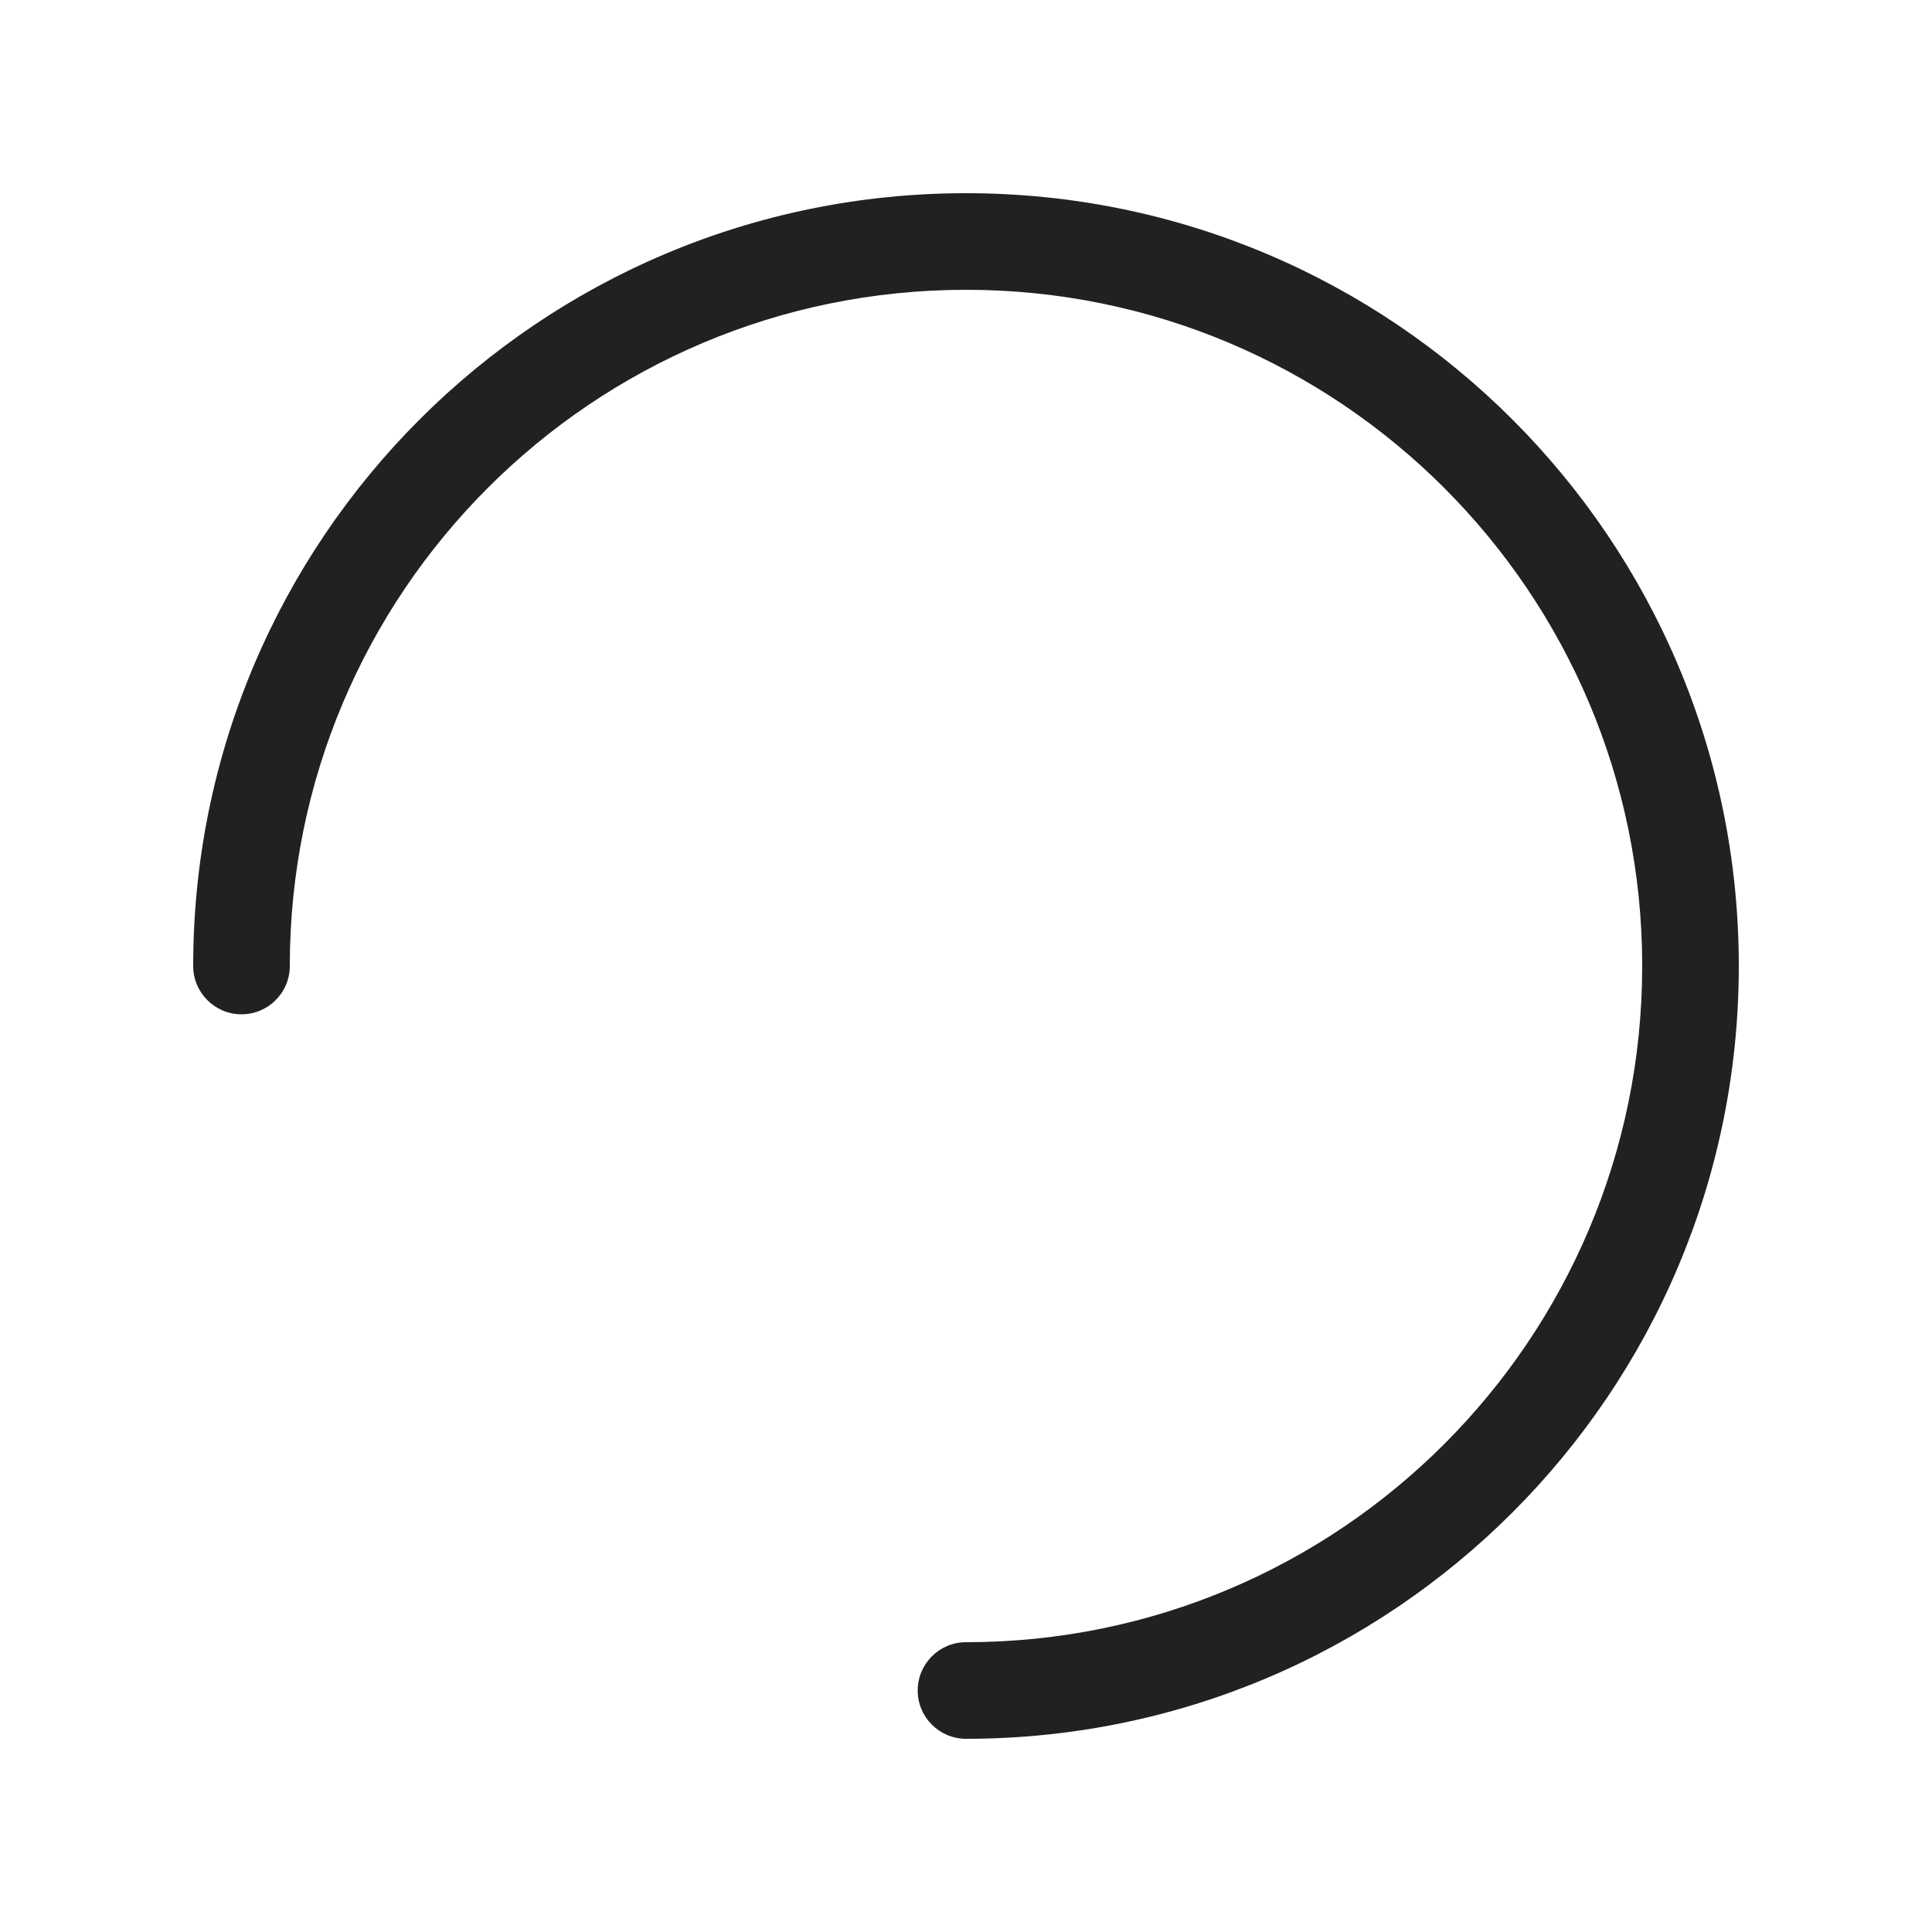
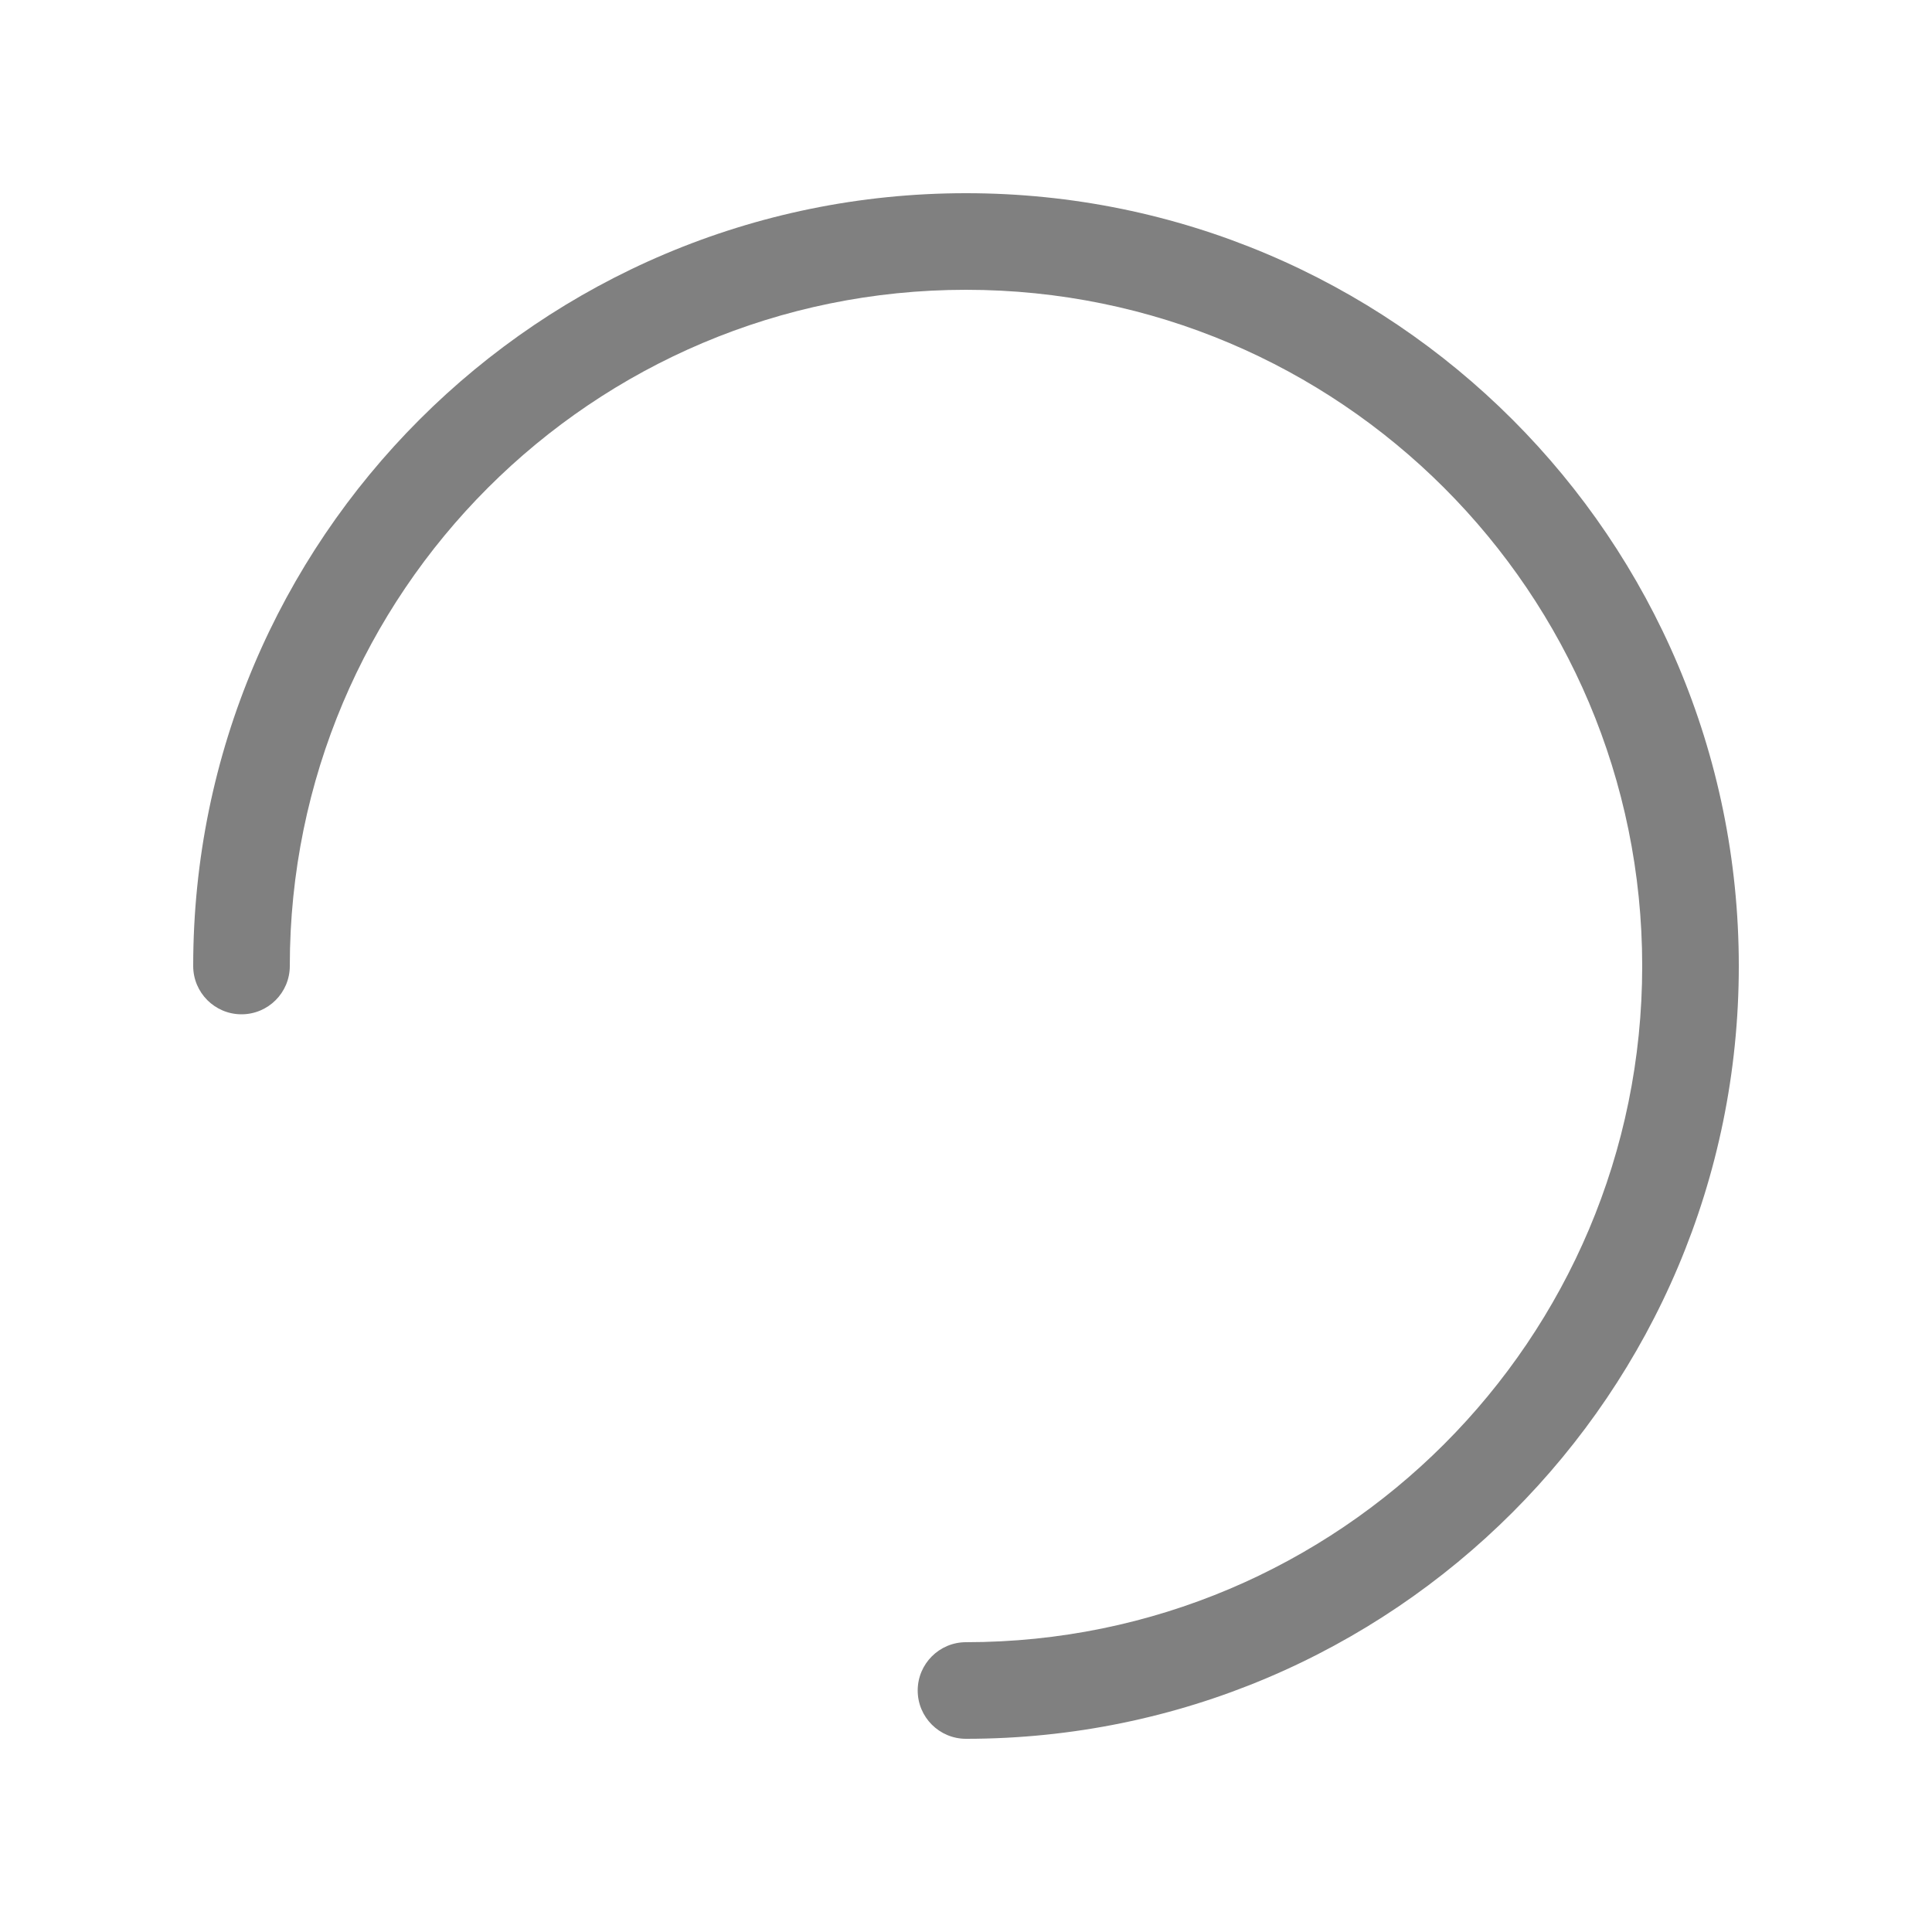
<svg xmlns="http://www.w3.org/2000/svg" width="256px" height="256px" viewBox="0 0 256 256" version="1.1">
  <g id="🔍-System-Icons" stroke="none" stroke-width="1" fill="none" fill-rule="evenodd">
-     <g id="ic_fluent_spinner_ios_20_regular" fill="#212121" fill-rule="nonzero">
+     <g id="ic_fluent_spinner_ios_20_regular" fill="gray" fill-rule="nonzero">
      <path d="M128 38.4a89.6 89.6 0 0 0 -89.6 89.6 6.4 6.4 0 0 1 -12.8 0 102.4 102.4 0 1 1 102.4 102.4 6.4 6.4 0 0 1 0 -12.8 89.6 89.6 0 1 0 0 -179.2" id="🎨-Color" />
    </g>
  </g>
</svg>
